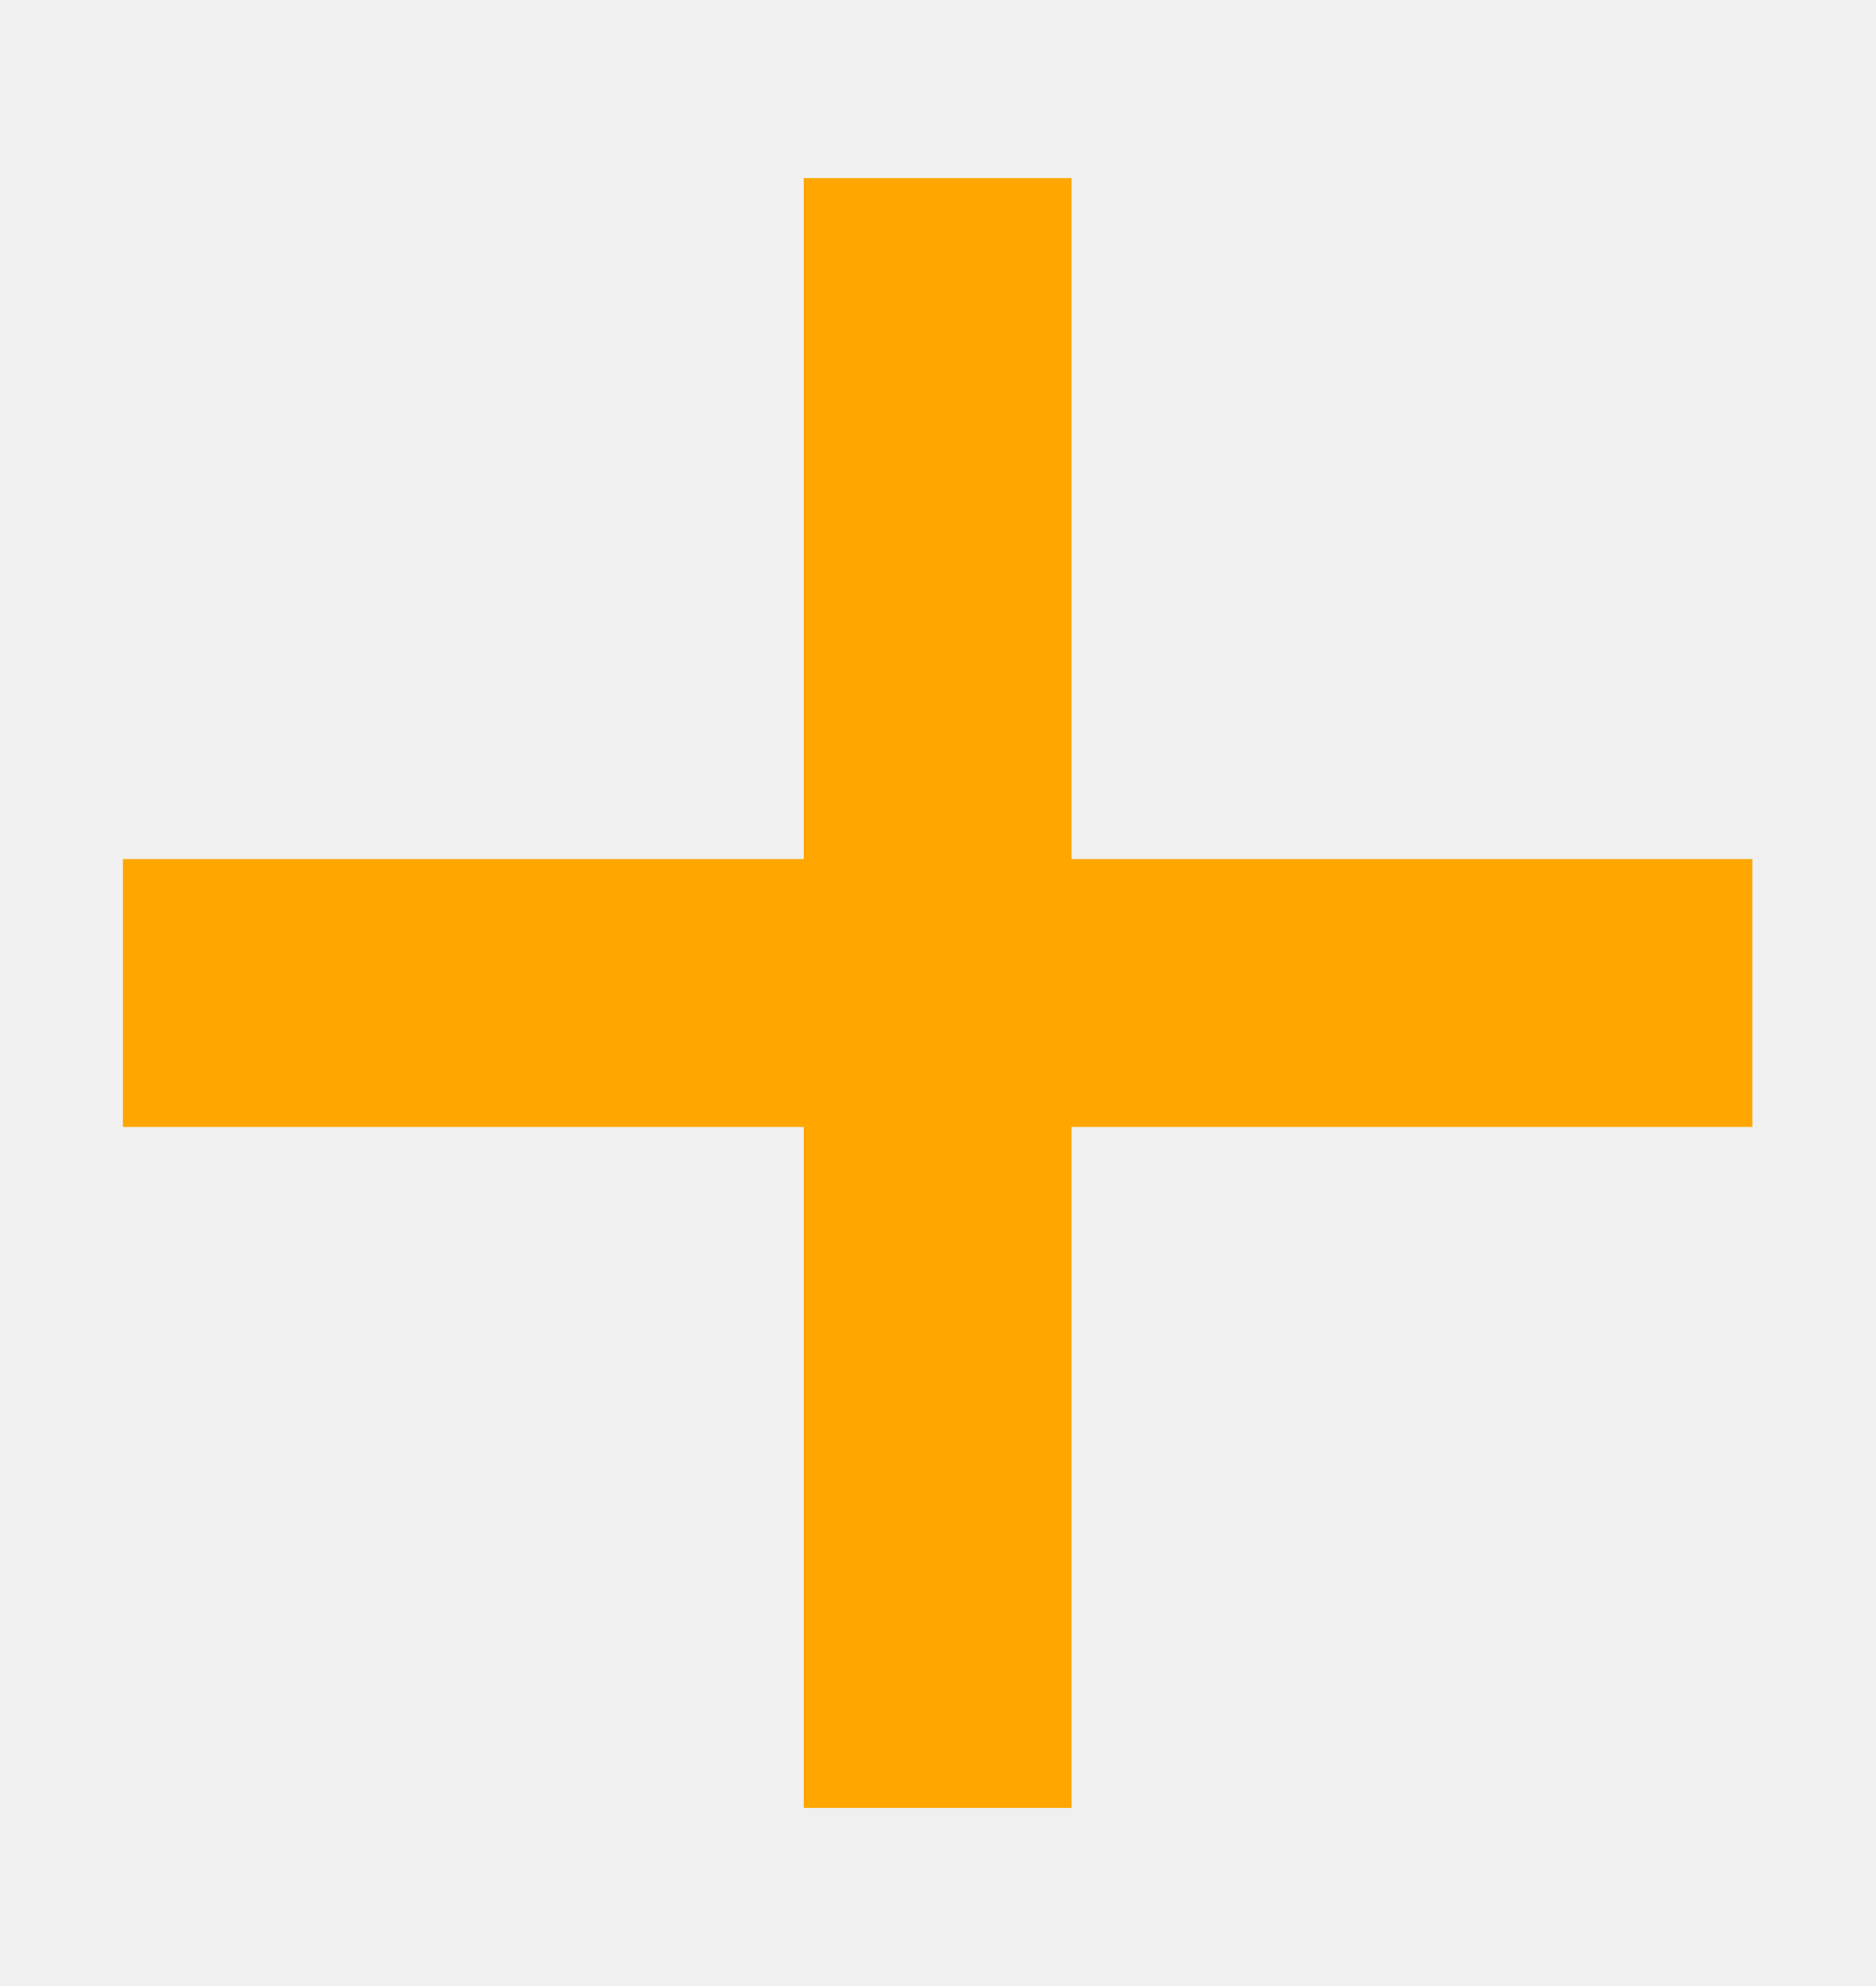
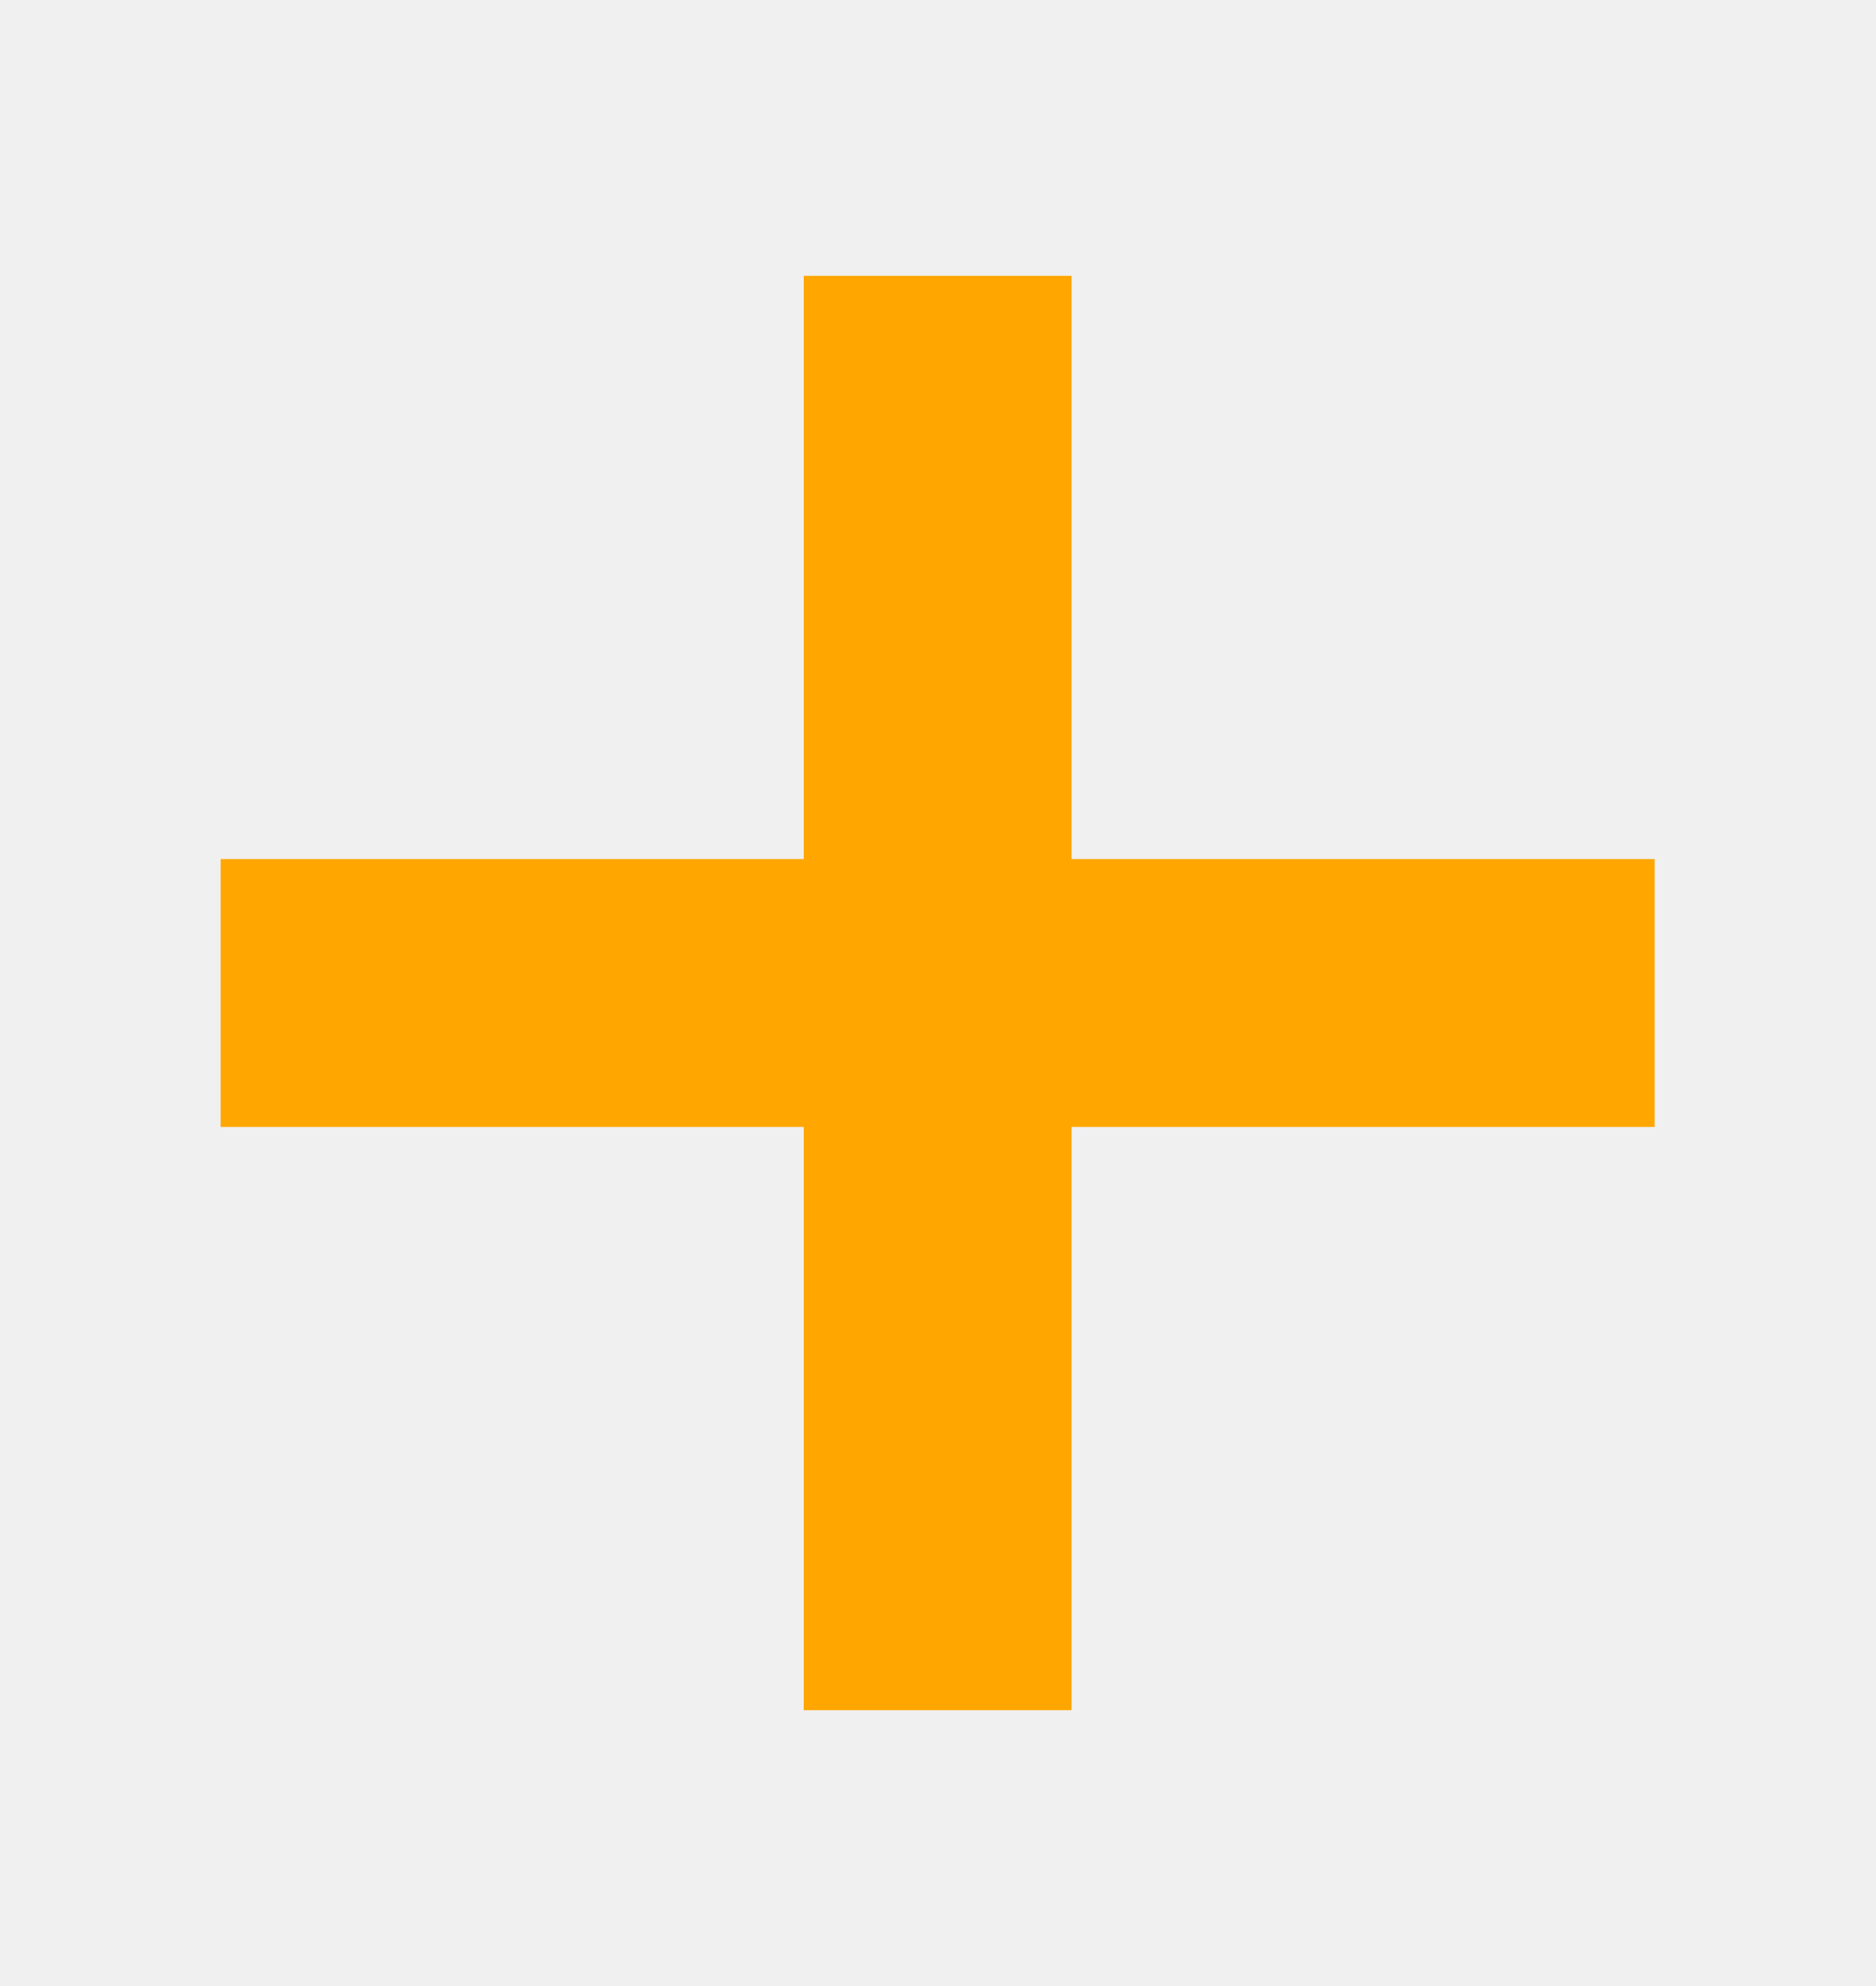
<svg xmlns="http://www.w3.org/2000/svg" width="17" height="18" version="1.1" id="svg1673">
  <defs id="defs1677">
    <linearGradient y2="123.913" y1="4.25" x2="64" x1="64" gradientUnits="userSpaceOnUse" id="SVGID_1_">
      <stop id="stop1646" style="stop-color:#FFAB40" offset="0" />
      <stop id="stop1648" style="stop-color:#FF6D00" offset="1" />
    </linearGradient>
  </defs>
-   <rect style="opacity:0.996;fill:#ffa600;fill-opacity:1;stroke:#ffffff;stroke-width:0;stroke-linecap:round;stroke-dasharray:none;stroke-opacity:1;paint-order:fill markers stroke" id="rect1" width="2.428" height="14.772" x="7.286" y="1.614" />
-   <rect style="opacity:0.996;fill:#ffa600;fill-opacity:1;stroke:#ffffff;stroke-width:0;stroke-linecap:round;stroke-dasharray:none;stroke-opacity:1;paint-order:fill markers stroke" id="rect1-6" width="2.428" height="14.772" x="7.786" y="-15.886" transform="rotate(90)" />
+   <rect style="opacity:0.996;fill:#ffa600;fill-opacity:1;stroke:#ffffff;stroke-width:0;stroke-linecap:round;stroke-dasharray:none;stroke-opacity:1;paint-order:fill markers stroke" id="rect1" width="2.428" height="13" x="7.286" y="2.5" />
+   <rect style="opacity:0.996;fill:#ffa600;fill-opacity:1;stroke:#ffffff;stroke-width:0;stroke-linecap:round;stroke-dasharray:none;stroke-opacity:1;paint-order:fill markers stroke" id="rect1-6" width="2.428" height="13" x="7.786" y="-15" transform="rotate(90)" />
</svg>
